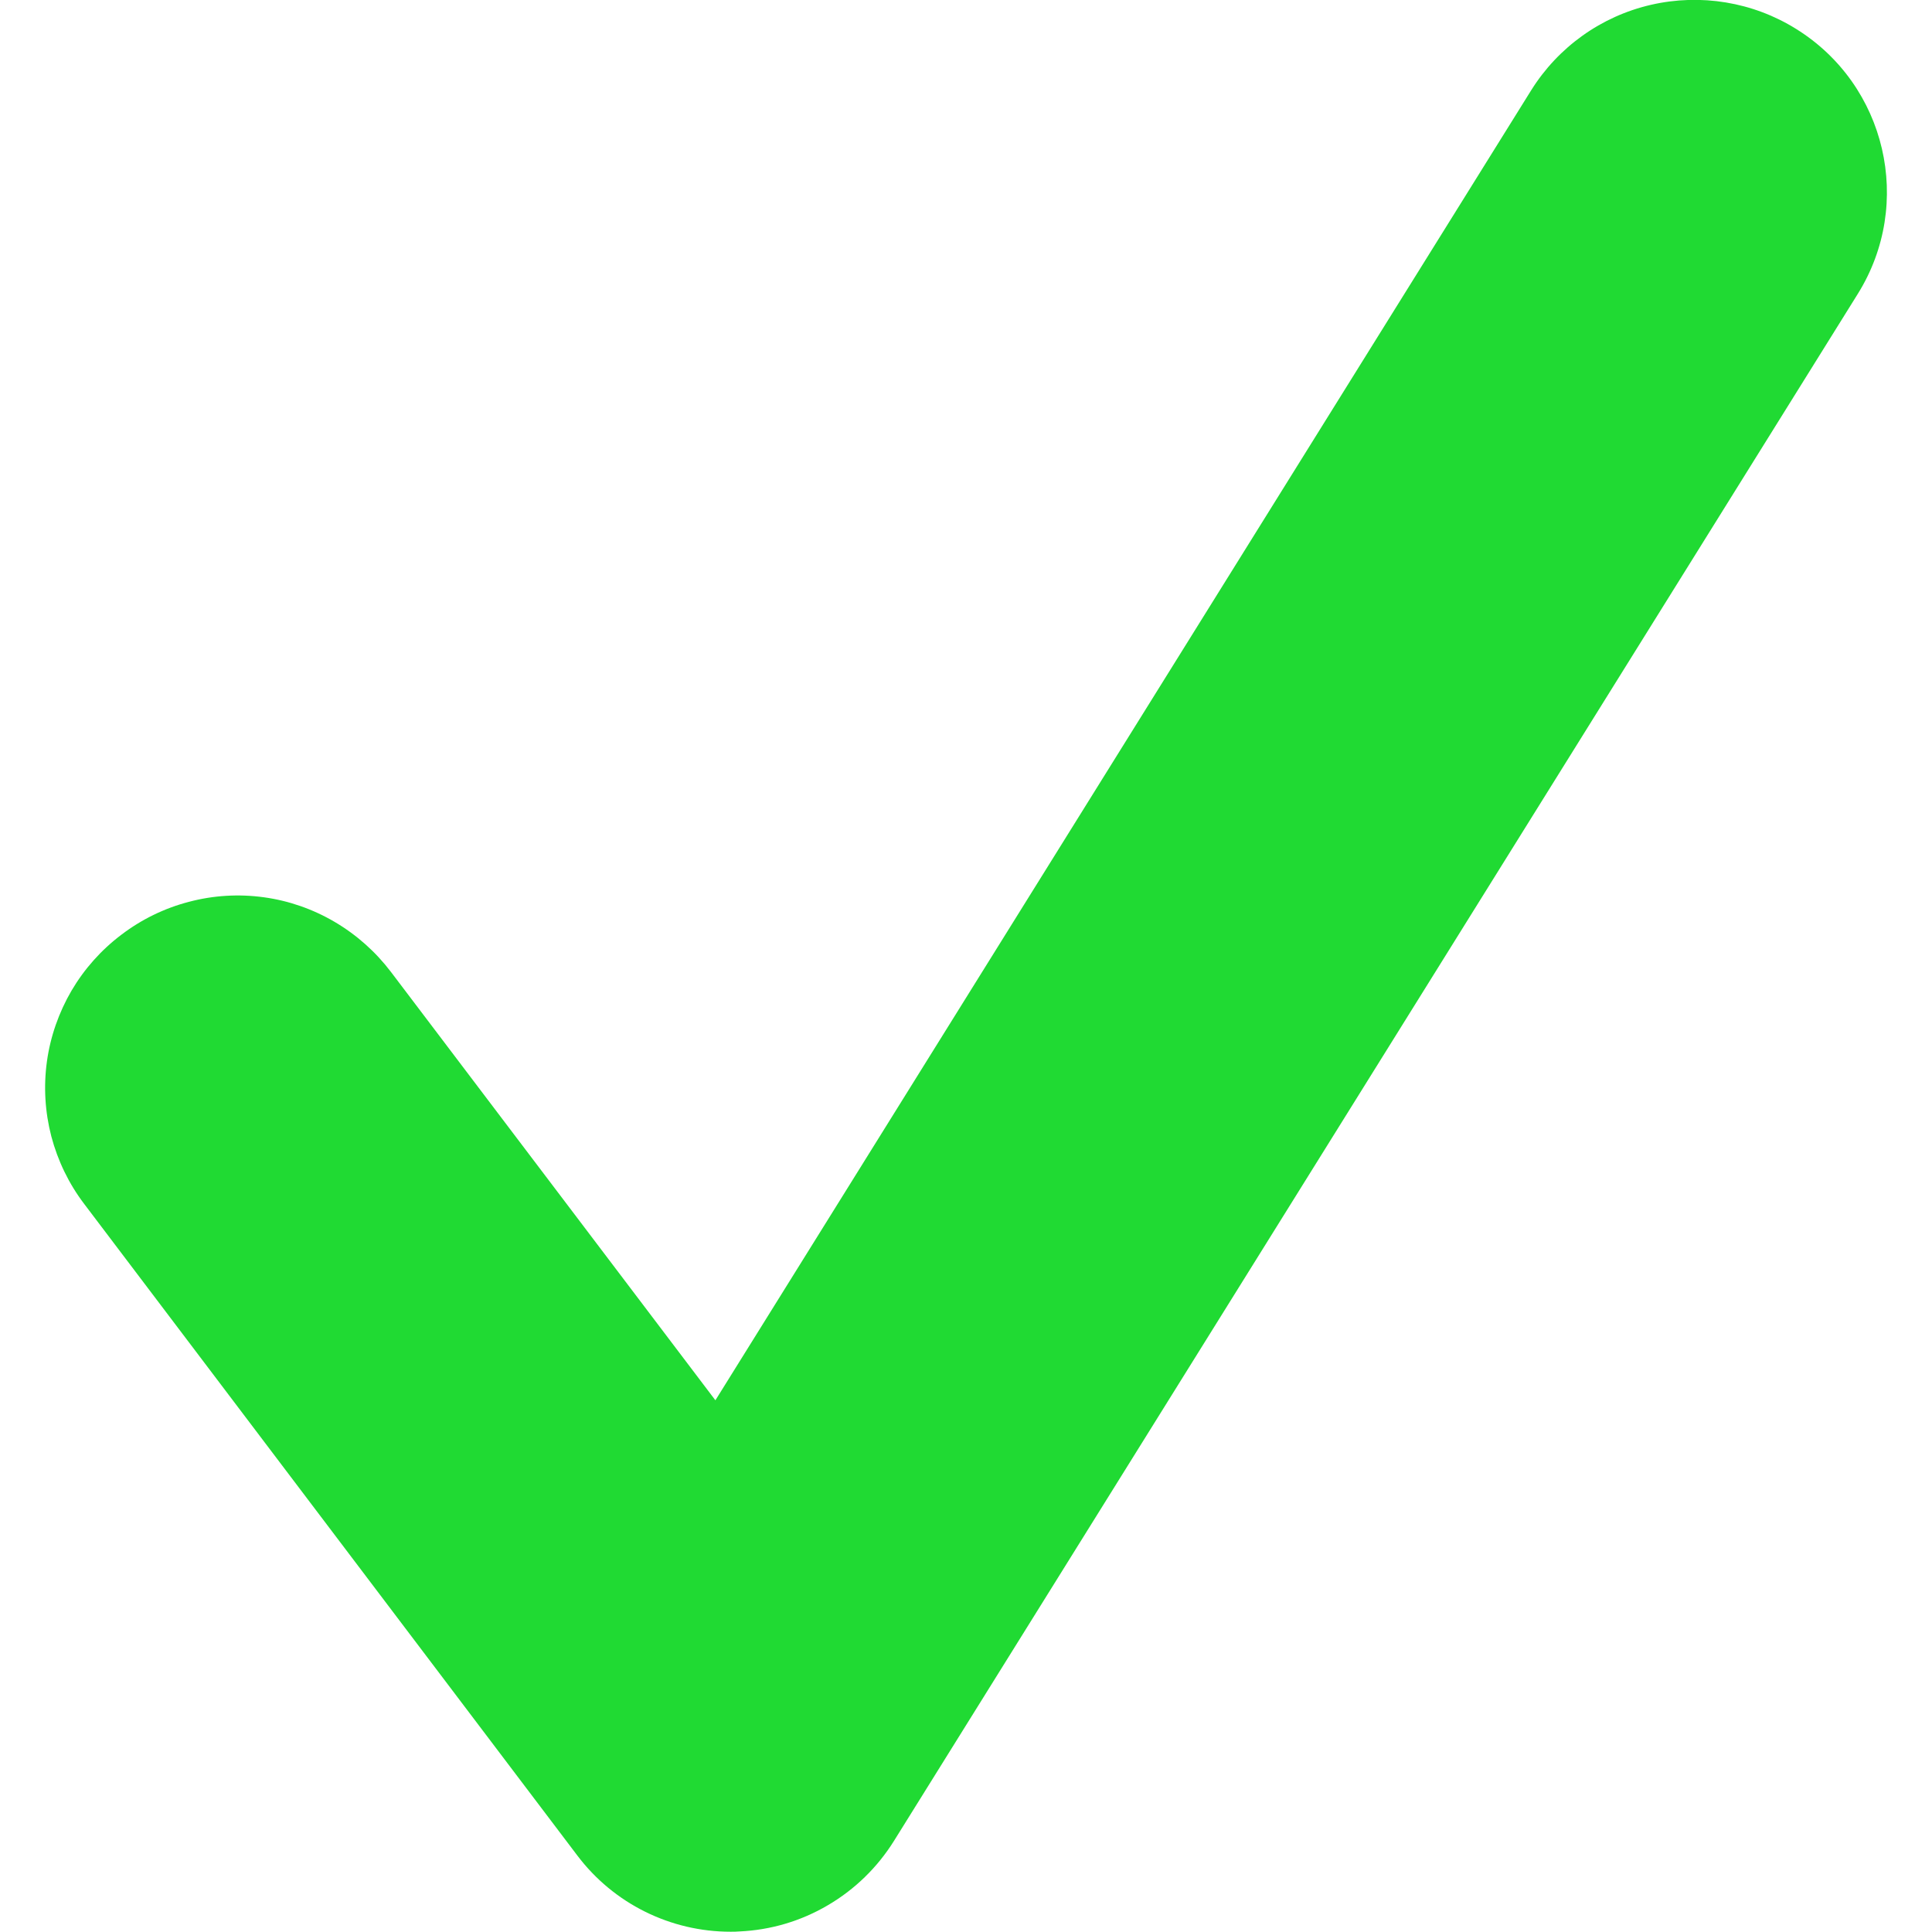
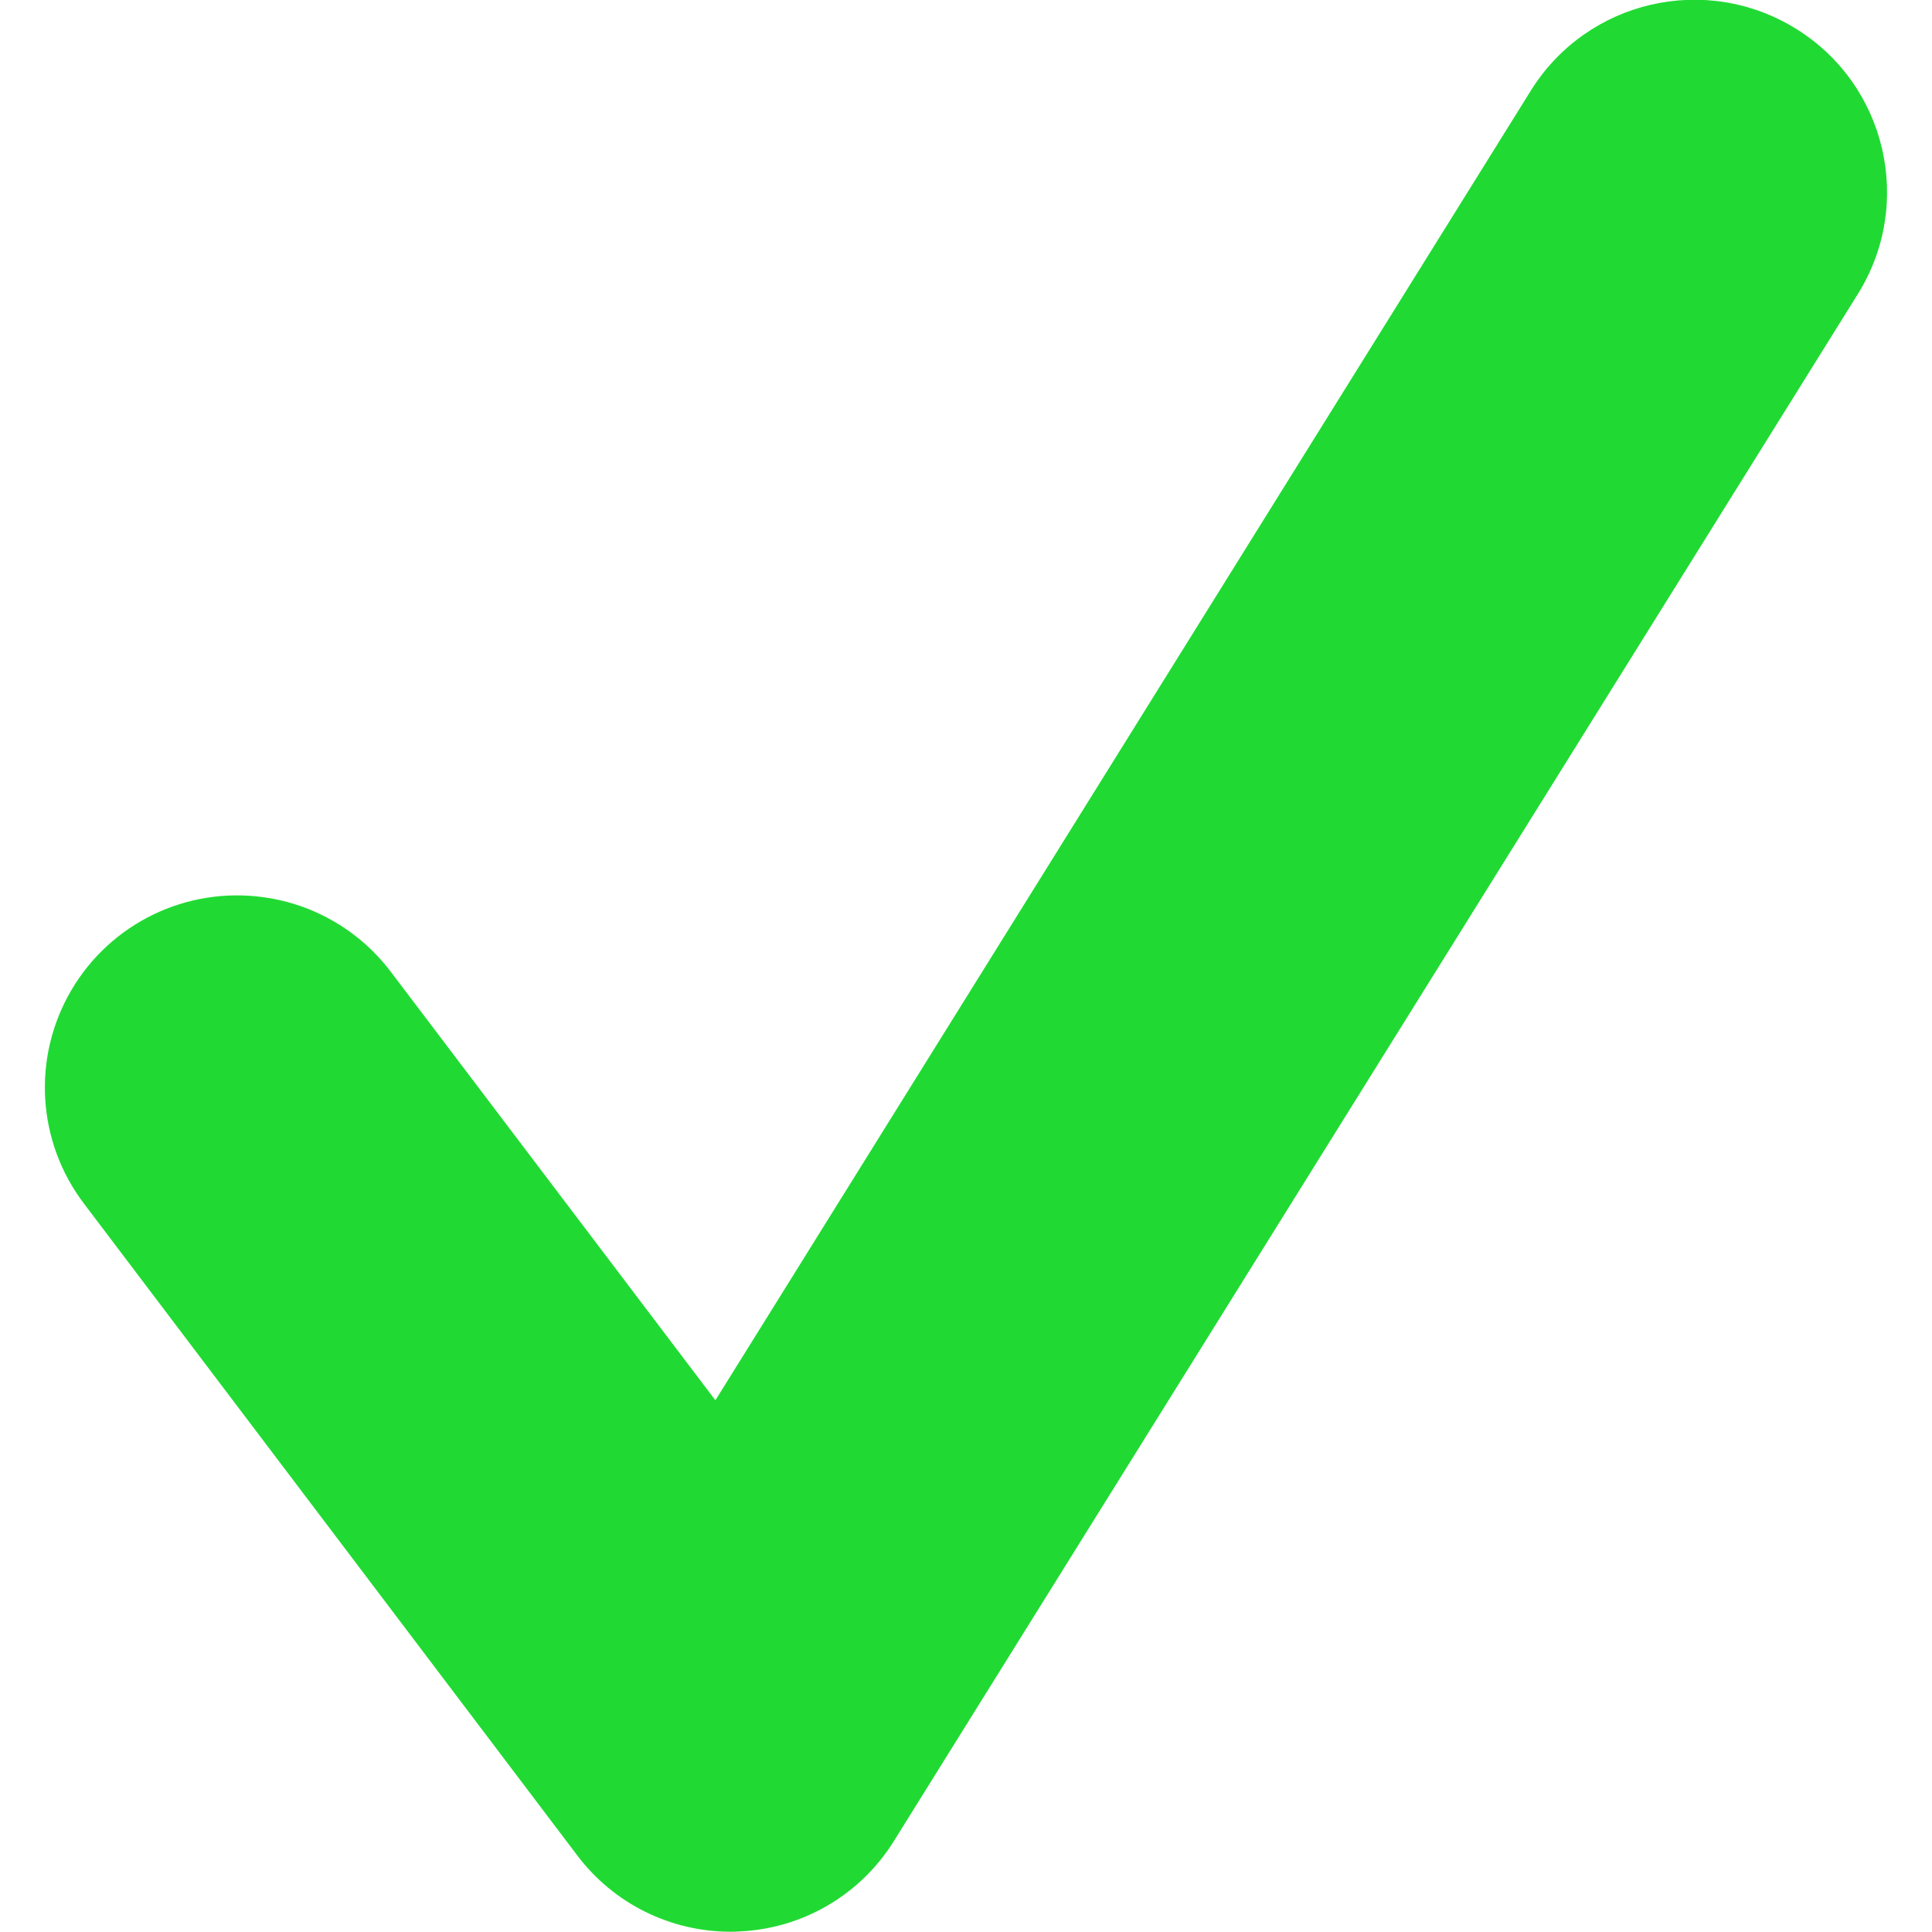
- <svg xmlns="http://www.w3.org/2000/svg" width="14" height="14" viewBox="0 0 14 14" fill="none">
-   <path d="M5.294 13.998C4.859 13.998 4.447 13.795 4.183 13.445L0.61 8.724C0.499 8.578 0.419 8.412 0.372 8.235C0.326 8.058 0.315 7.873 0.34 7.692C0.365 7.511 0.426 7.337 0.518 7.179C0.611 7.021 0.734 6.883 0.88 6.773C1.026 6.662 1.192 6.581 1.369 6.535C1.546 6.488 1.731 6.477 1.912 6.502C2.094 6.527 2.268 6.588 2.426 6.681C2.584 6.774 2.722 6.897 2.833 7.043L5.184 10.147L11.095 0.655C11.291 0.341 11.603 0.118 11.963 0.035C12.323 -0.048 12.702 0.014 13.016 0.21C13.669 0.616 13.87 1.476 13.462 2.13L6.478 13.34C6.358 13.532 6.194 13.692 5.999 13.806C5.804 13.921 5.584 13.986 5.358 13.996C5.336 13.998 5.316 13.998 5.294 13.998Z" fill="#20DA33" />
+ <svg xmlns="http://www.w3.org/2000/svg" width="14" height="14" fill="none">
+   <path fill="#20DA33" d="M5.294 13.998c-.435 0-.847-.203-1.111-.553L.61 8.724a1.392 1.392 0 0 1 1.302-2.222 1.392 1.392 0 0 1 .92.54l2.352 3.105 5.91-9.492A1.396 1.396 0 0 1 13.017.21c.653.406.854 1.266.446 1.92L6.478 13.34a1.39 1.39 0 0 1-1.12.656c-.022.002-.042.002-.064.002Z" />
</svg>
